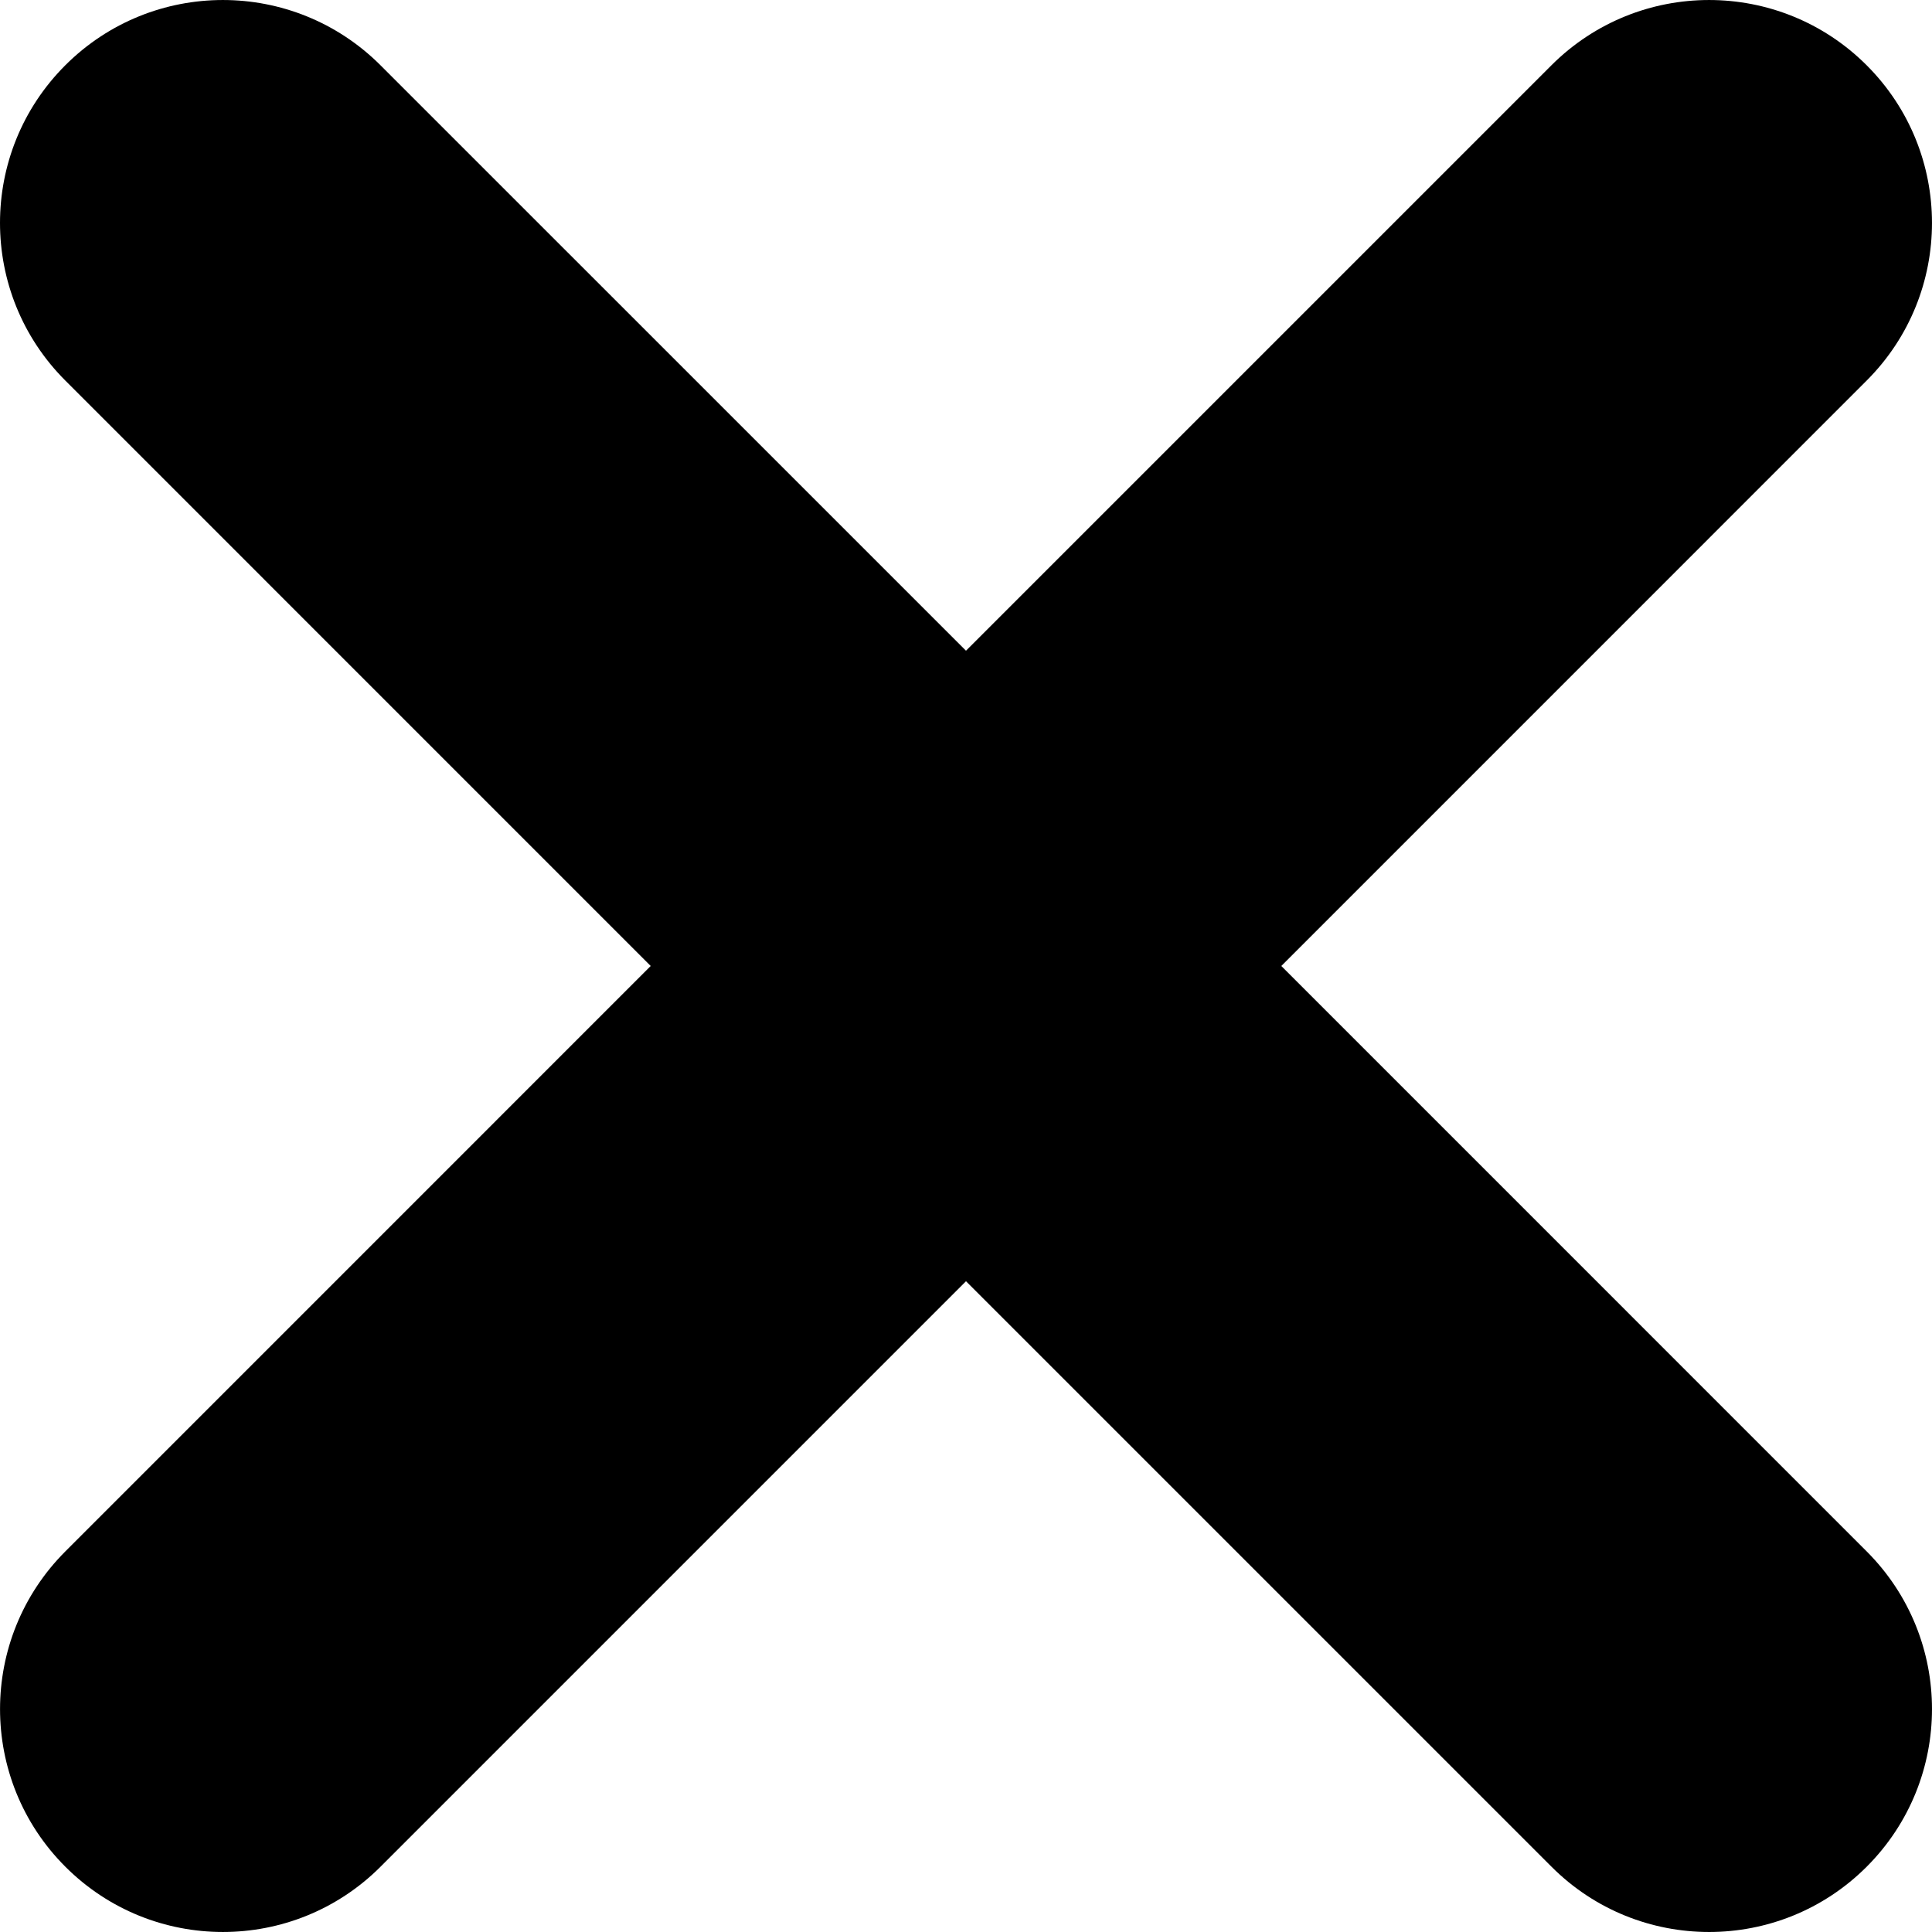
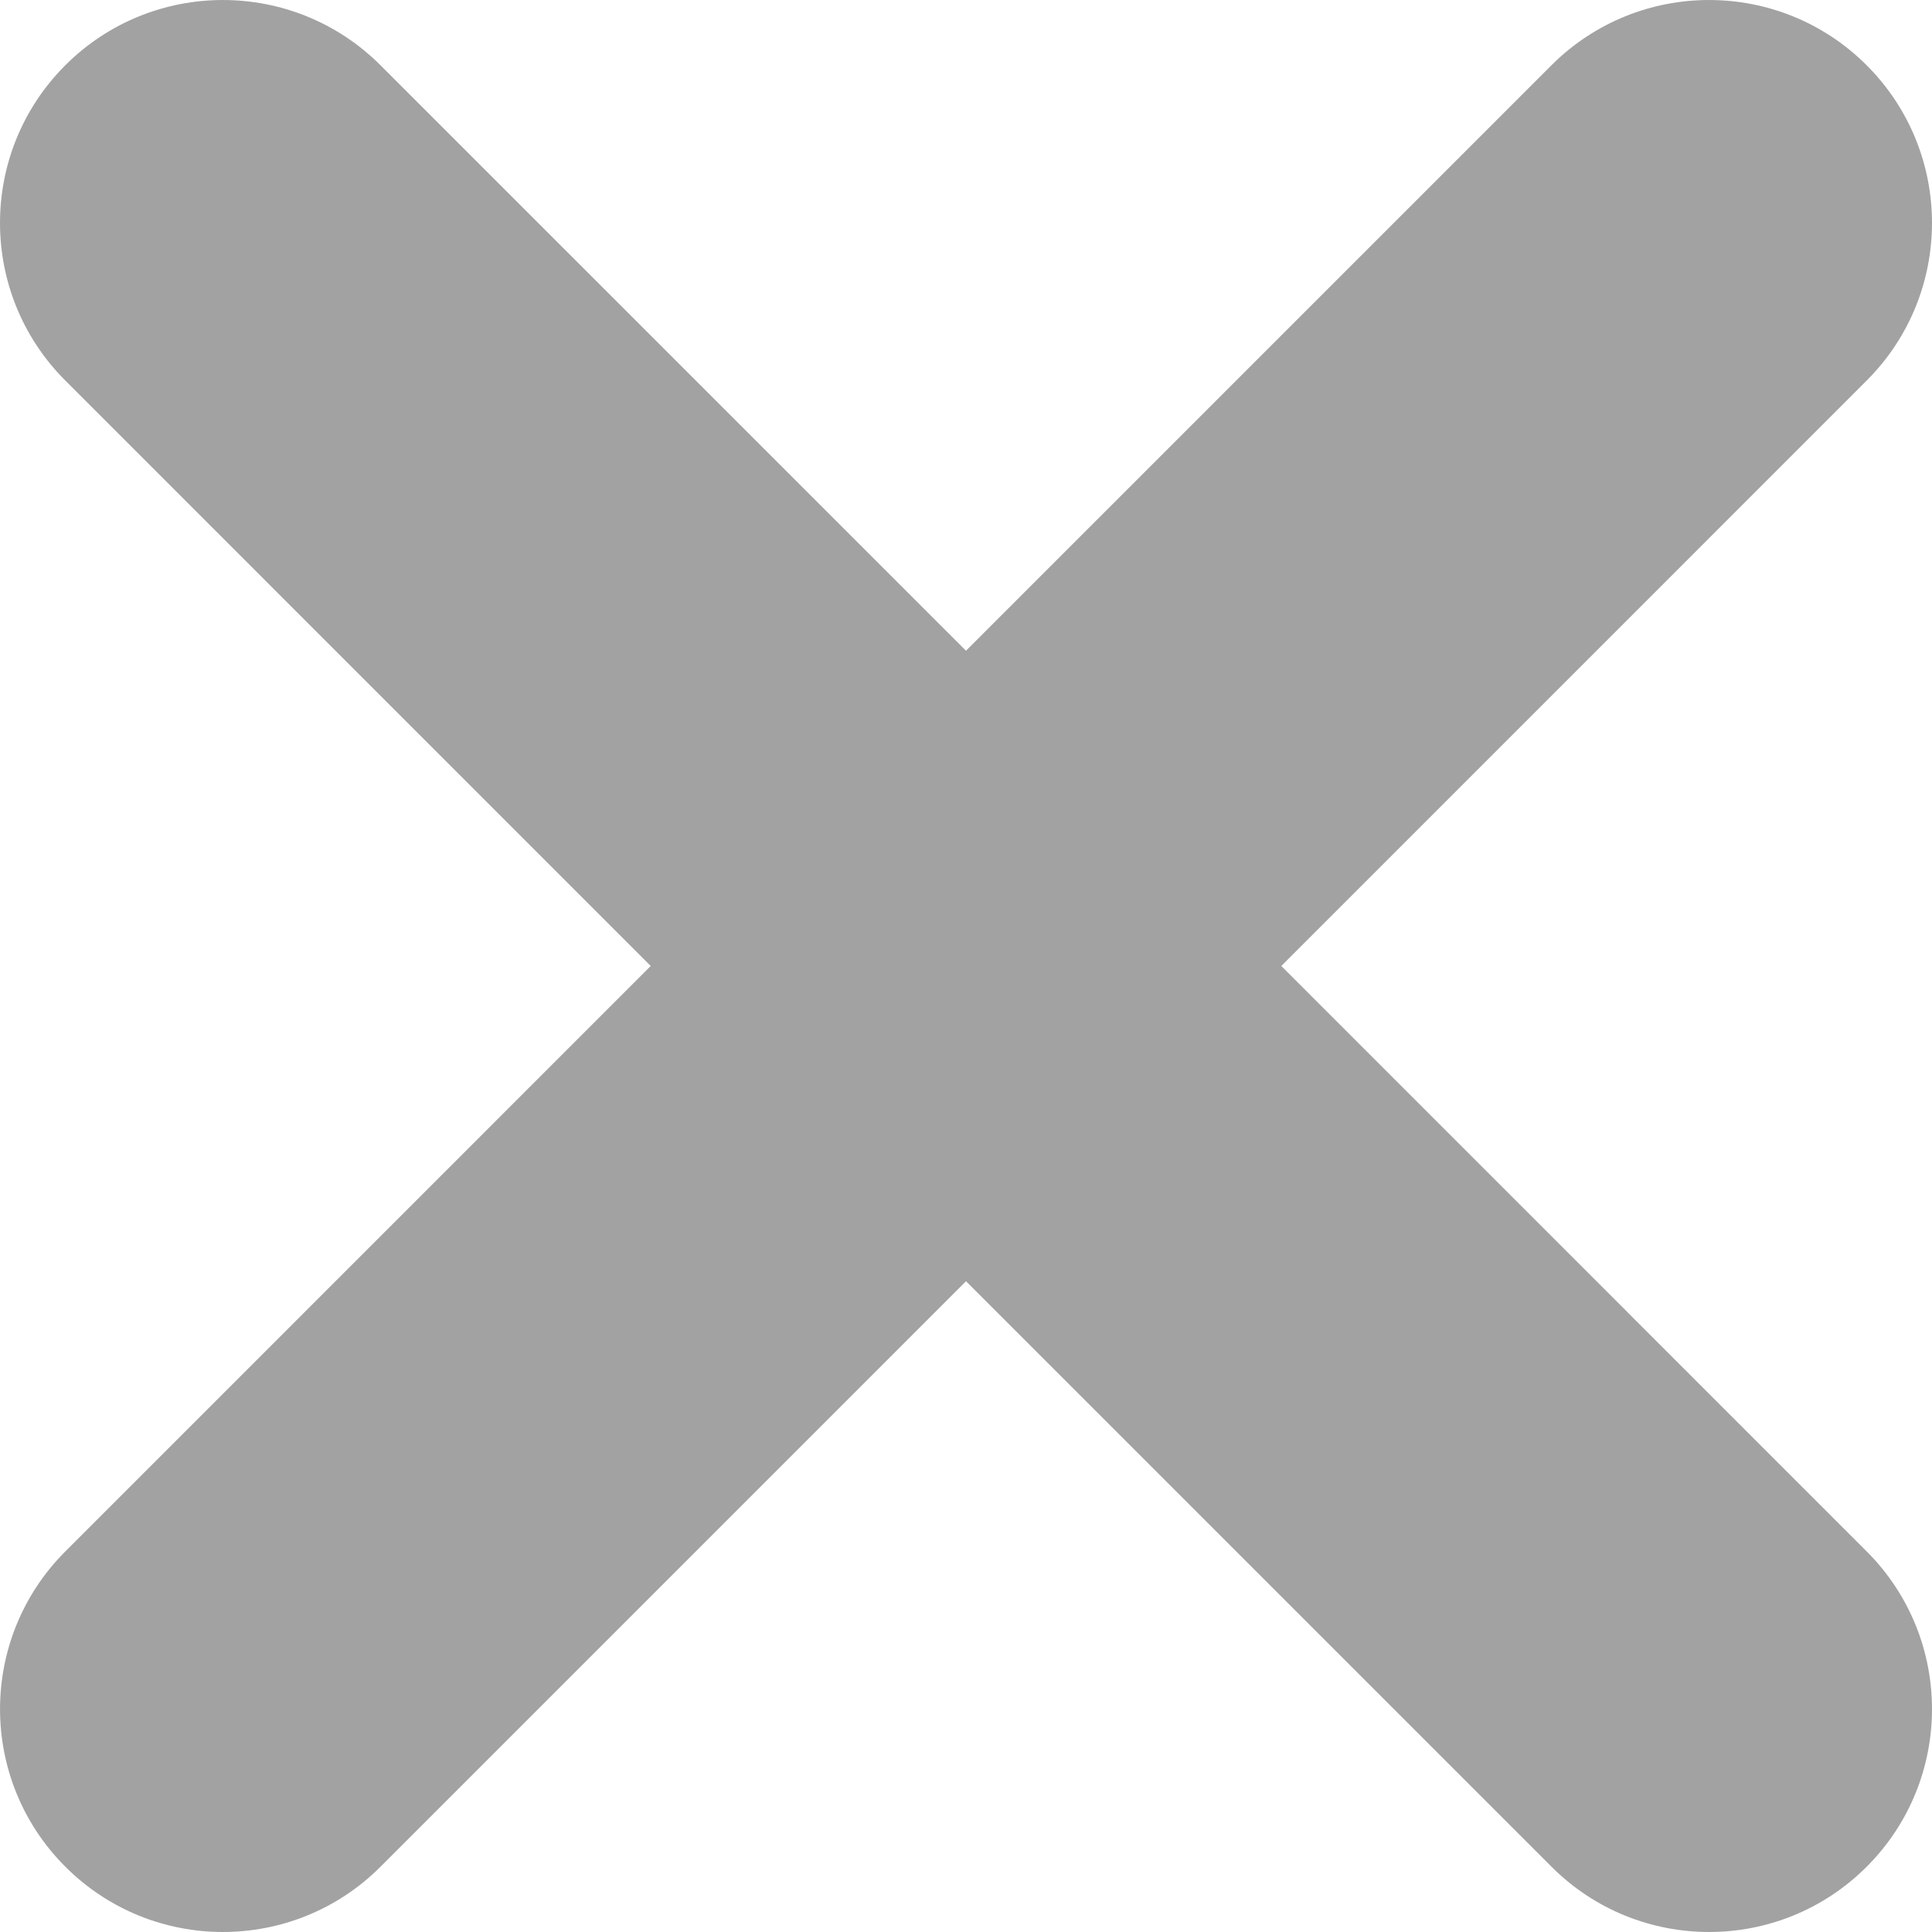
<svg xmlns="http://www.w3.org/2000/svg" version="1.1" id="Capa_1" x="0px" y="0px" width="348.333px" height="348.334px" viewBox="0 0 348.333 348.334" style="enable-background:new 0 0 348.333 348.334;" xml:space="preserve">
  <g>
-     <path d="M336.559,68.611L231.016,174.165l105.543,105.549c15.699,15.705,15.699,41.145,0,56.85   c-7.844,7.844-18.128,11.769-28.407,11.769c-10.296,0-20.581-3.919-28.419-11.769L174.167,231.003L68.609,336.563   c-7.843,7.844-18.128,11.769-28.416,11.769c-10.285,0-20.563-3.919-28.413-11.769c-15.699-15.698-15.699-41.139,0-56.85   l105.54-105.549L11.774,68.611c-15.699-15.699-15.699-41.145,0-56.844c15.696-15.687,41.127-15.687,56.829,0l105.563,105.554   L279.721,11.767c15.705-15.687,41.139-15.687,56.832,0C352.258,27.466,352.258,52.912,336.559,68.611z" />
+     <path style="fill: #a2a2a2" d="M336.559,68.611L231.016,174.165l105.543,105.549c15.699,15.705,15.699,41.145,0,56.85   c-7.844,7.844-18.128,11.769-28.407,11.769c-10.296,0-20.581-3.919-28.419-11.769L174.167,231.003L68.609,336.563   c-7.843,7.844-18.128,11.769-28.416,11.769c-10.285,0-20.563-3.919-28.413-11.769c-15.699-15.698-15.699-41.139,0-56.85   l105.54-105.549L11.774,68.611c-15.699-15.699-15.699-41.145,0-56.844c15.696-15.687,41.127-15.687,56.829,0l105.563,105.554   L279.721,11.767c15.705-15.687,41.139-15.687,56.832,0C352.258,27.466,352.258,52.912,336.559,68.611z" />
  </g>
  <g>
</g>
  <g>
</g>
  <g>
</g>
  <g>
</g>
  <g>
</g>
  <g>
</g>
  <g>
</g>
  <g>
</g>
  <g>
</g>
  <g>
</g>
  <g>
</g>
  <g>
</g>
  <g>
</g>
  <g>
</g>
  <g>
</g>
</svg>
